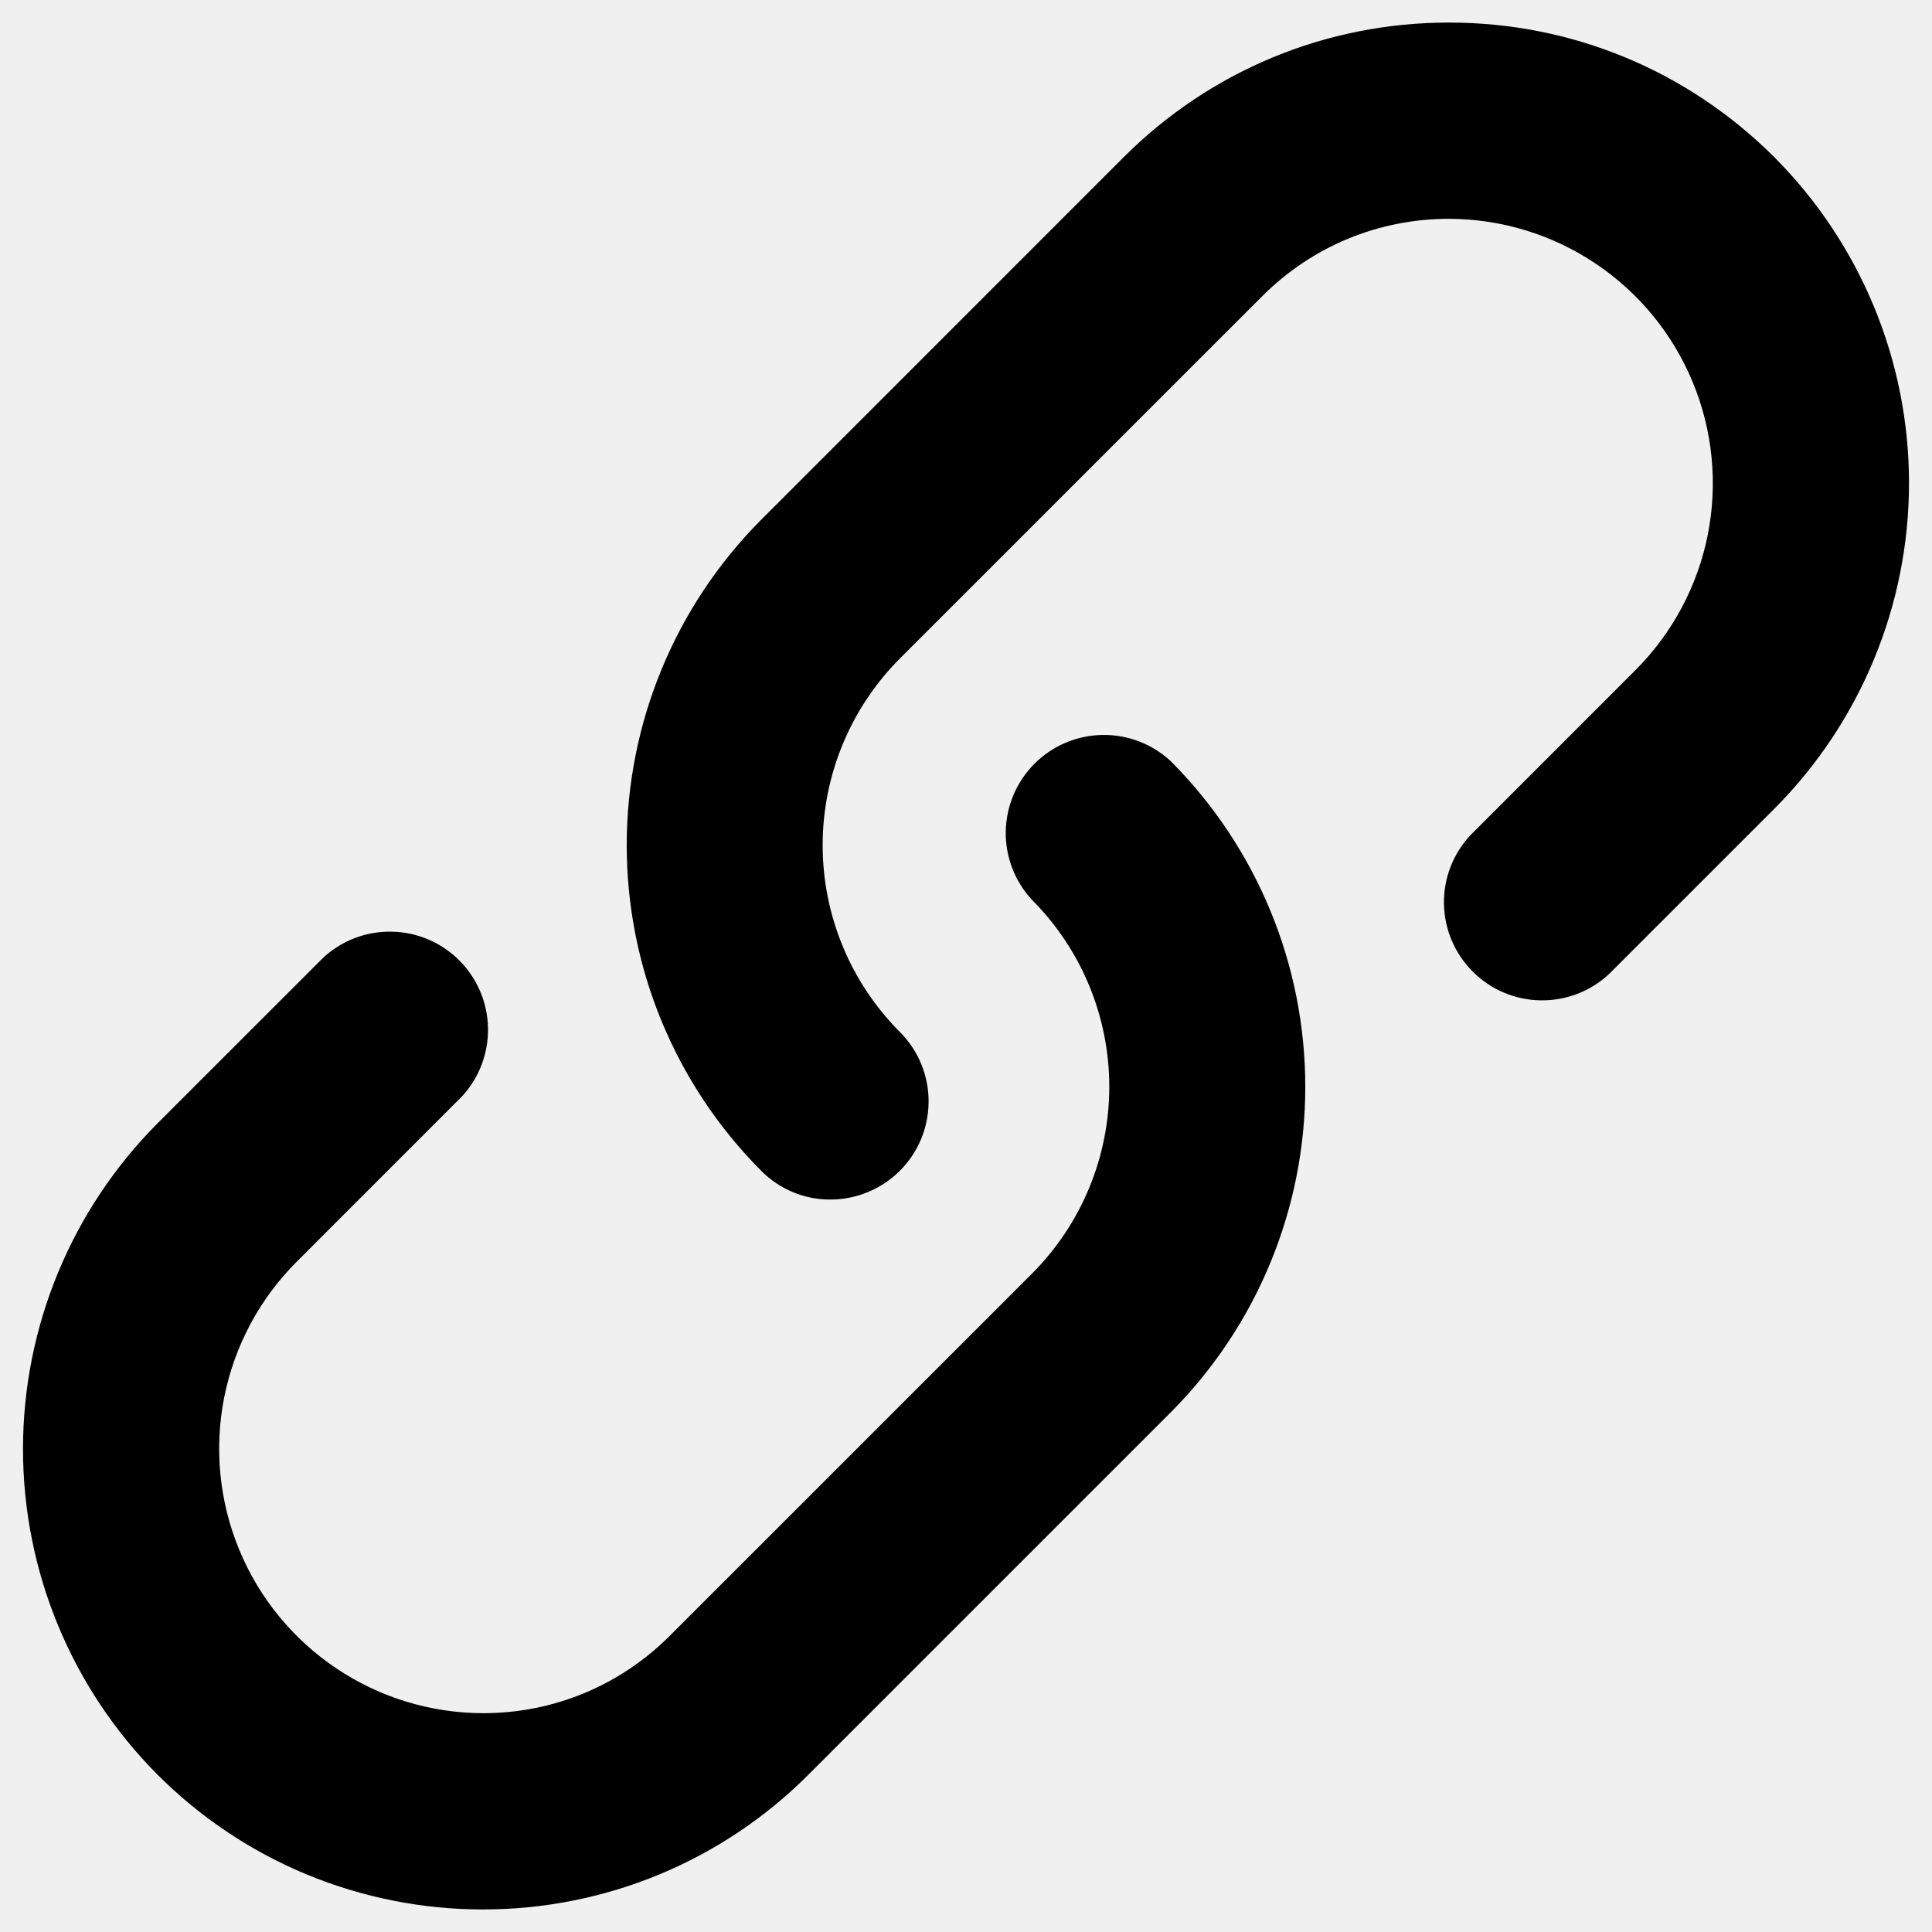
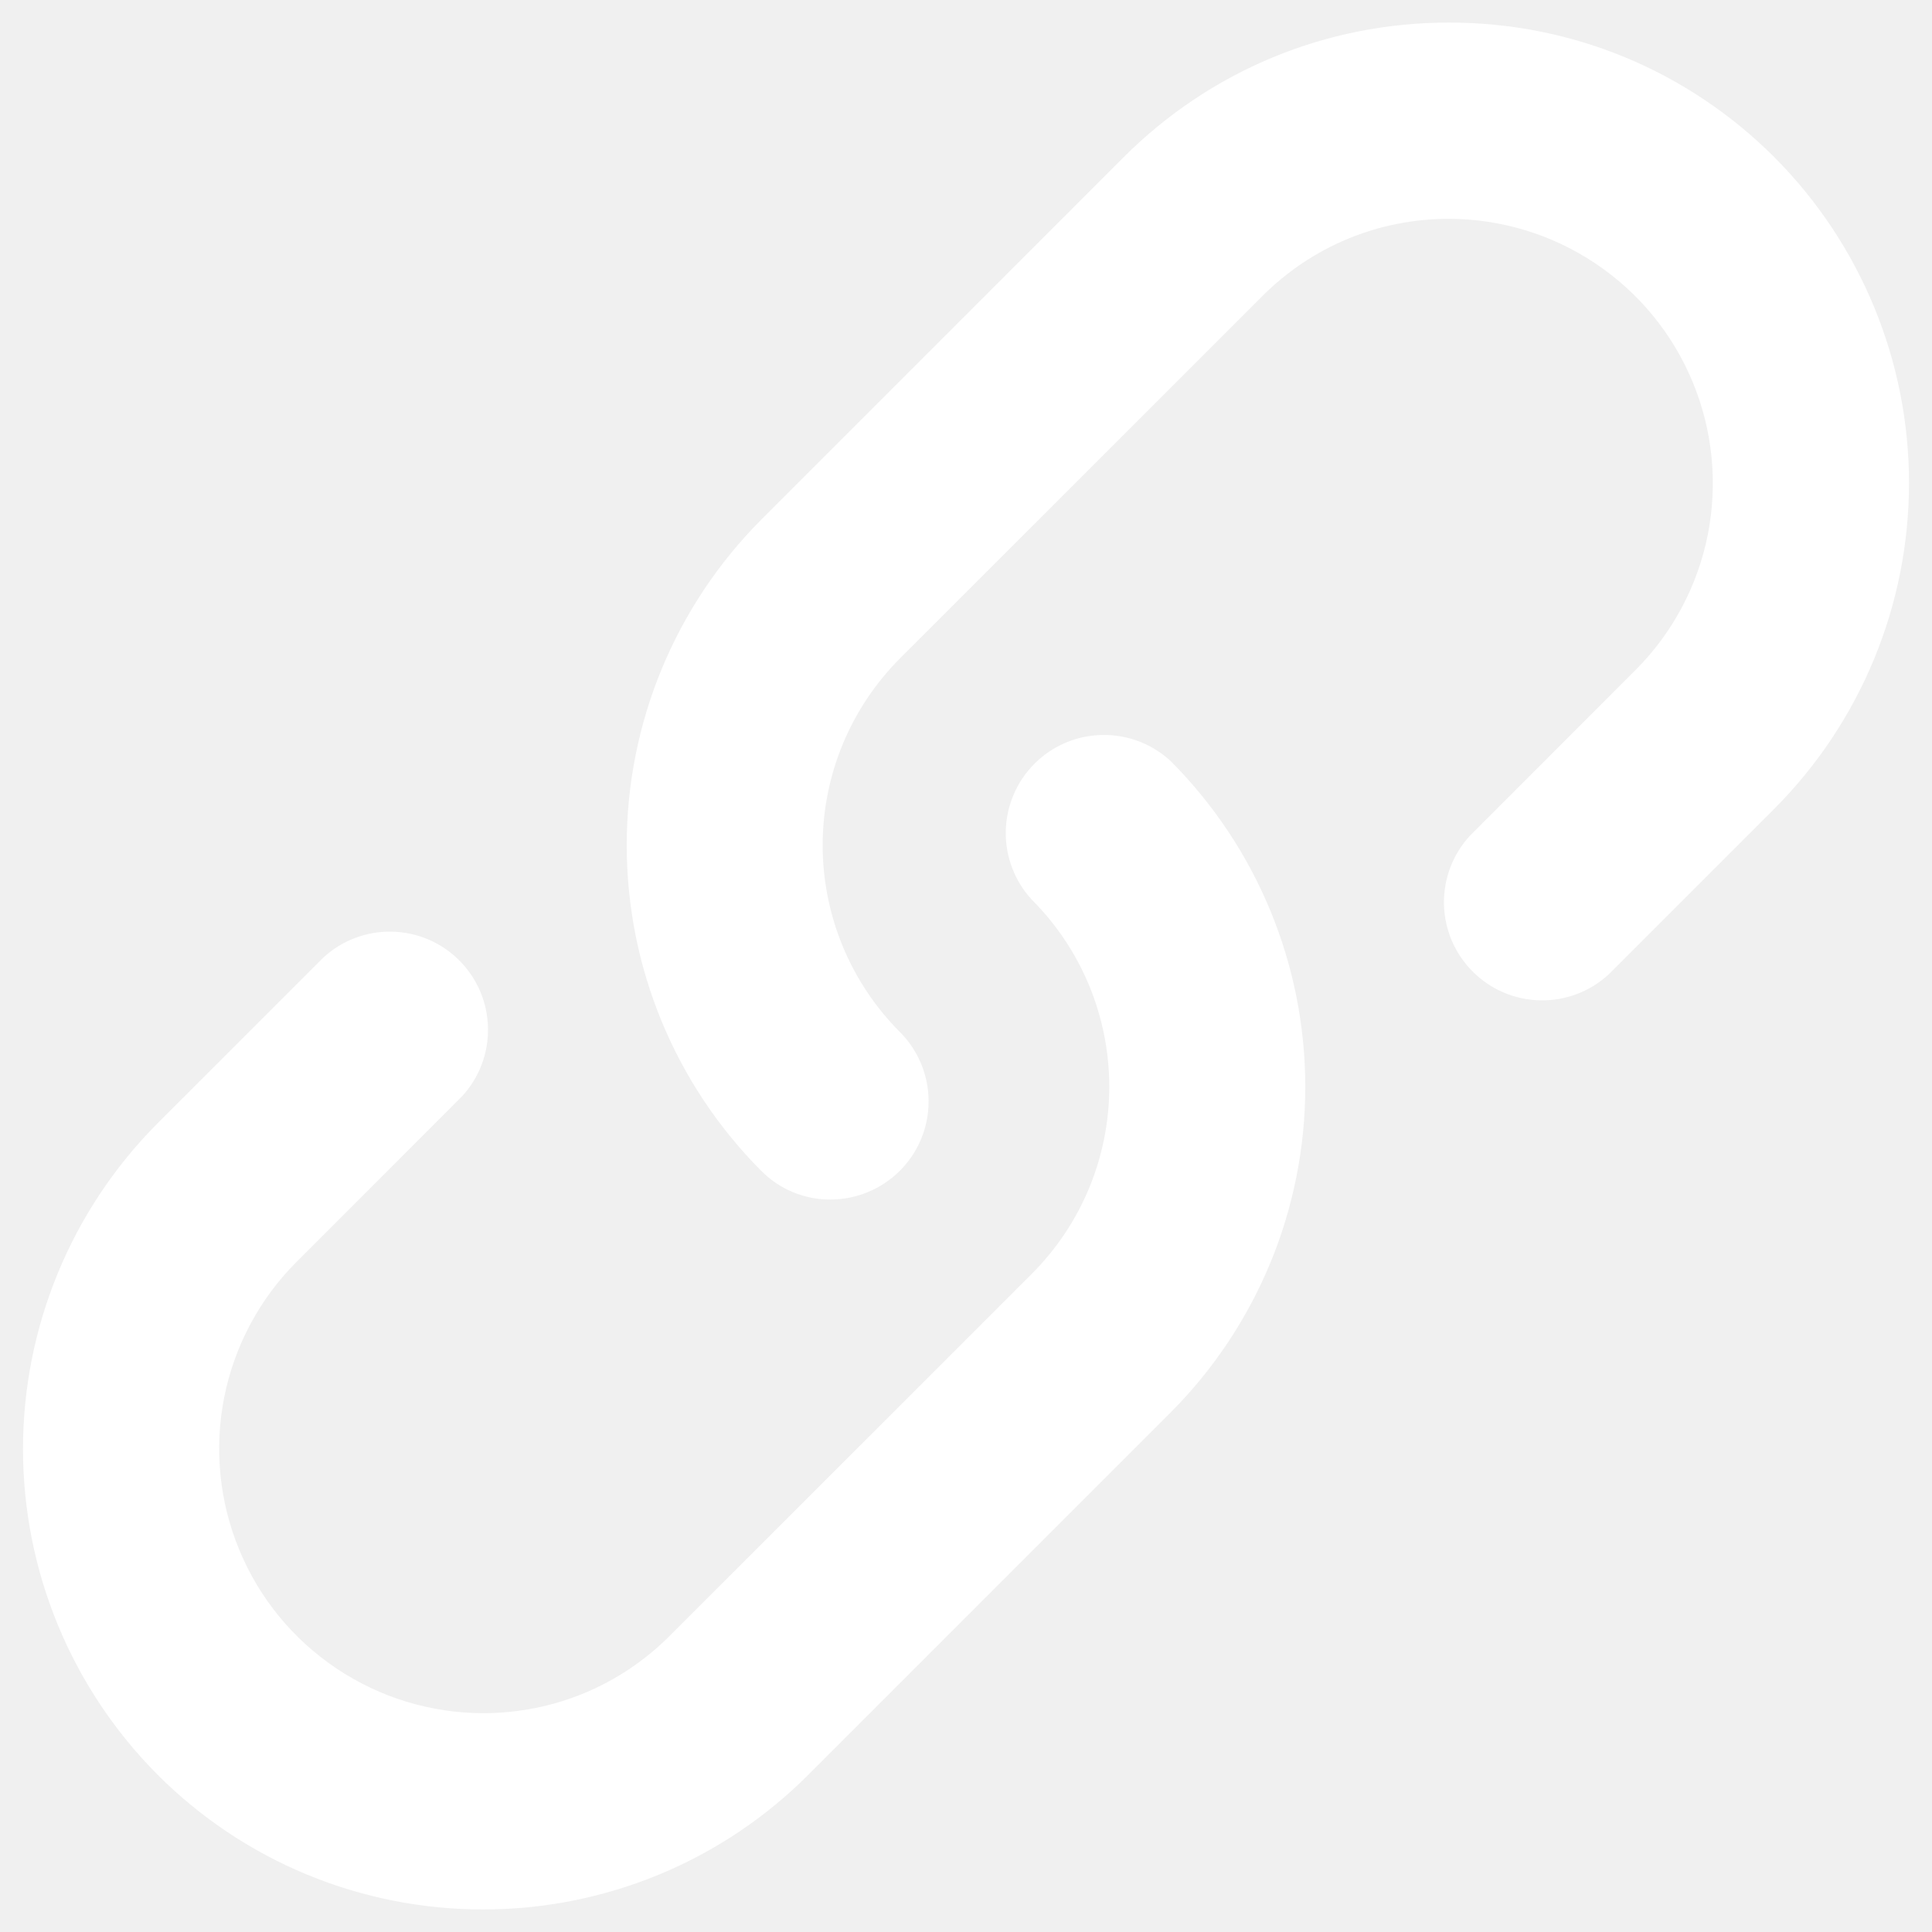
<svg xmlns="http://www.w3.org/2000/svg" width="31" height="31" viewBox="0 0 31 31" fill="none">
  <g clip-path="url(#clip0_426_633)">
-     <path d="M13.328 19.247C13.121 19.249 12.916 19.209 12.724 19.129C12.533 19.05 12.359 18.933 12.214 18.786C10.832 17.399 10.056 15.521 10.056 13.562C10.056 11.604 10.832 9.726 12.214 8.339L18.026 2.526C19.422 1.131 21.278 0.362 23.25 0.362C25.222 0.362 27.078 1.131 28.474 2.526C29.855 3.914 30.631 5.792 30.631 7.75C30.631 9.708 29.855 11.586 28.474 12.973L25.817 15.63C25.518 15.908 25.124 16.059 24.716 16.051C24.308 16.044 23.919 15.879 23.631 15.59C23.342 15.302 23.177 14.913 23.169 14.505C23.162 14.097 23.313 13.702 23.591 13.404L26.247 10.747C26.838 10.154 27.24 9.399 27.403 8.577C27.565 7.755 27.481 6.904 27.16 6.13C26.84 5.356 26.297 4.695 25.602 4.229C24.906 3.762 24.087 3.513 23.25 3.511C22.119 3.511 21.053 3.952 20.253 4.753L14.44 10.565C13.646 11.361 13.2 12.439 13.2 13.562C13.2 14.686 13.646 15.764 14.44 16.56C14.66 16.78 14.809 17.061 14.87 17.366C14.93 17.671 14.899 17.988 14.78 18.275C14.661 18.563 14.459 18.808 14.2 18.981C13.941 19.154 13.637 19.247 13.326 19.247H13.328Z" fill="black" />
-     <path d="M7.75 30.638C6.78 30.639 5.819 30.448 4.922 30.077C4.026 29.706 3.212 29.161 2.526 28.474C1.145 27.086 0.369 25.208 0.369 23.25C0.369 21.292 1.145 19.414 2.526 18.026L5.183 15.37C5.481 15.092 5.876 14.941 6.284 14.949C6.692 14.956 7.081 15.121 7.369 15.41C7.658 15.698 7.823 16.087 7.83 16.495C7.838 16.903 7.687 17.298 7.409 17.596L4.753 20.253C4.162 20.846 3.76 21.601 3.597 22.423C3.435 23.245 3.519 24.096 3.84 24.87C4.16 25.644 4.703 26.305 5.398 26.771C6.094 27.238 6.912 27.487 7.75 27.489C8.883 27.489 9.947 27.047 10.747 26.247L16.56 20.435C17.354 19.639 17.799 18.561 17.799 17.438C17.799 16.314 17.354 15.236 16.56 14.44C16.282 14.142 16.131 13.747 16.138 13.339C16.146 12.931 16.311 12.542 16.599 12.254C16.888 11.965 17.277 11.8 17.685 11.793C18.093 11.785 18.487 11.936 18.786 12.214C20.168 13.601 20.944 15.479 20.944 17.438C20.944 19.395 20.168 21.274 18.786 22.661L12.973 28.474C12.288 29.161 11.474 29.706 10.578 30.077C9.681 30.448 8.72 30.639 7.75 30.638Z" fill="black" />
+     <path d="M13.328 19.247C13.121 19.249 12.916 19.209 12.724 19.129C12.533 19.05 12.359 18.933 12.214 18.786C10.832 17.399 10.056 15.521 10.056 13.562C10.056 11.604 10.832 9.726 12.214 8.339L18.026 2.526C19.422 1.131 21.278 0.362 23.25 0.362C25.222 0.362 27.078 1.131 28.474 2.526C29.855 3.914 30.631 5.792 30.631 7.75C30.631 9.708 29.855 11.586 28.474 12.973L25.817 15.63C25.518 15.908 25.124 16.059 24.716 16.051C24.308 16.044 23.919 15.879 23.631 15.59C23.342 15.302 23.177 14.913 23.169 14.505C23.162 14.097 23.313 13.702 23.591 13.404L26.247 10.747C26.838 10.154 27.24 9.399 27.403 8.577C27.565 7.755 27.481 6.904 27.16 6.13C26.84 5.356 26.297 4.695 25.602 4.229C24.906 3.762 24.087 3.513 23.25 3.511C22.119 3.511 21.053 3.952 20.253 4.753L14.44 10.565C13.646 11.361 13.2 12.439 13.2 13.562C13.2 14.686 13.646 15.764 14.44 16.56C14.66 16.78 14.809 17.061 14.87 17.366C14.93 17.671 14.899 17.988 14.78 18.275C14.661 18.563 14.459 18.808 14.2 18.981C13.941 19.154 13.637 19.247 13.326 19.247H13.328Z" fill="white" />
+     <path d="M7.75 30.638C6.78 30.639 5.819 30.448 4.922 30.077C4.026 29.706 3.212 29.161 2.526 28.474C1.145 27.086 0.369 25.208 0.369 23.25C0.369 21.292 1.145 19.414 2.526 18.026L5.183 15.37C5.481 15.092 5.876 14.941 6.284 14.949C6.692 14.956 7.081 15.121 7.369 15.41C7.658 15.698 7.823 16.087 7.83 16.495C7.838 16.903 7.687 17.298 7.409 17.596L4.753 20.253C4.162 20.846 3.76 21.601 3.597 22.423C3.435 23.245 3.519 24.096 3.84 24.87C4.16 25.644 4.703 26.305 5.398 26.771C6.094 27.238 6.912 27.487 7.75 27.489C8.883 27.489 9.947 27.047 10.747 26.247L16.56 20.435C17.354 19.639 17.799 18.561 17.799 17.438C17.799 16.314 17.354 15.236 16.56 14.44C16.282 14.142 16.131 13.747 16.138 13.339C16.146 12.931 16.311 12.542 16.599 12.254C16.888 11.965 17.277 11.8 17.685 11.793C18.093 11.785 18.487 11.936 18.786 12.214C20.168 13.601 20.944 15.479 20.944 17.438C20.944 19.395 20.168 21.274 18.786 22.661L12.973 28.474C12.288 29.161 11.474 29.706 10.578 30.077C9.681 30.448 8.72 30.639 7.75 30.638Z" fill="white" />
  </g>
  <defs>
    <clipPath id="clip0_426_633">
      <rect width="31" height="31" fill="white" />
    </clipPath>
  </defs>
</svg>
